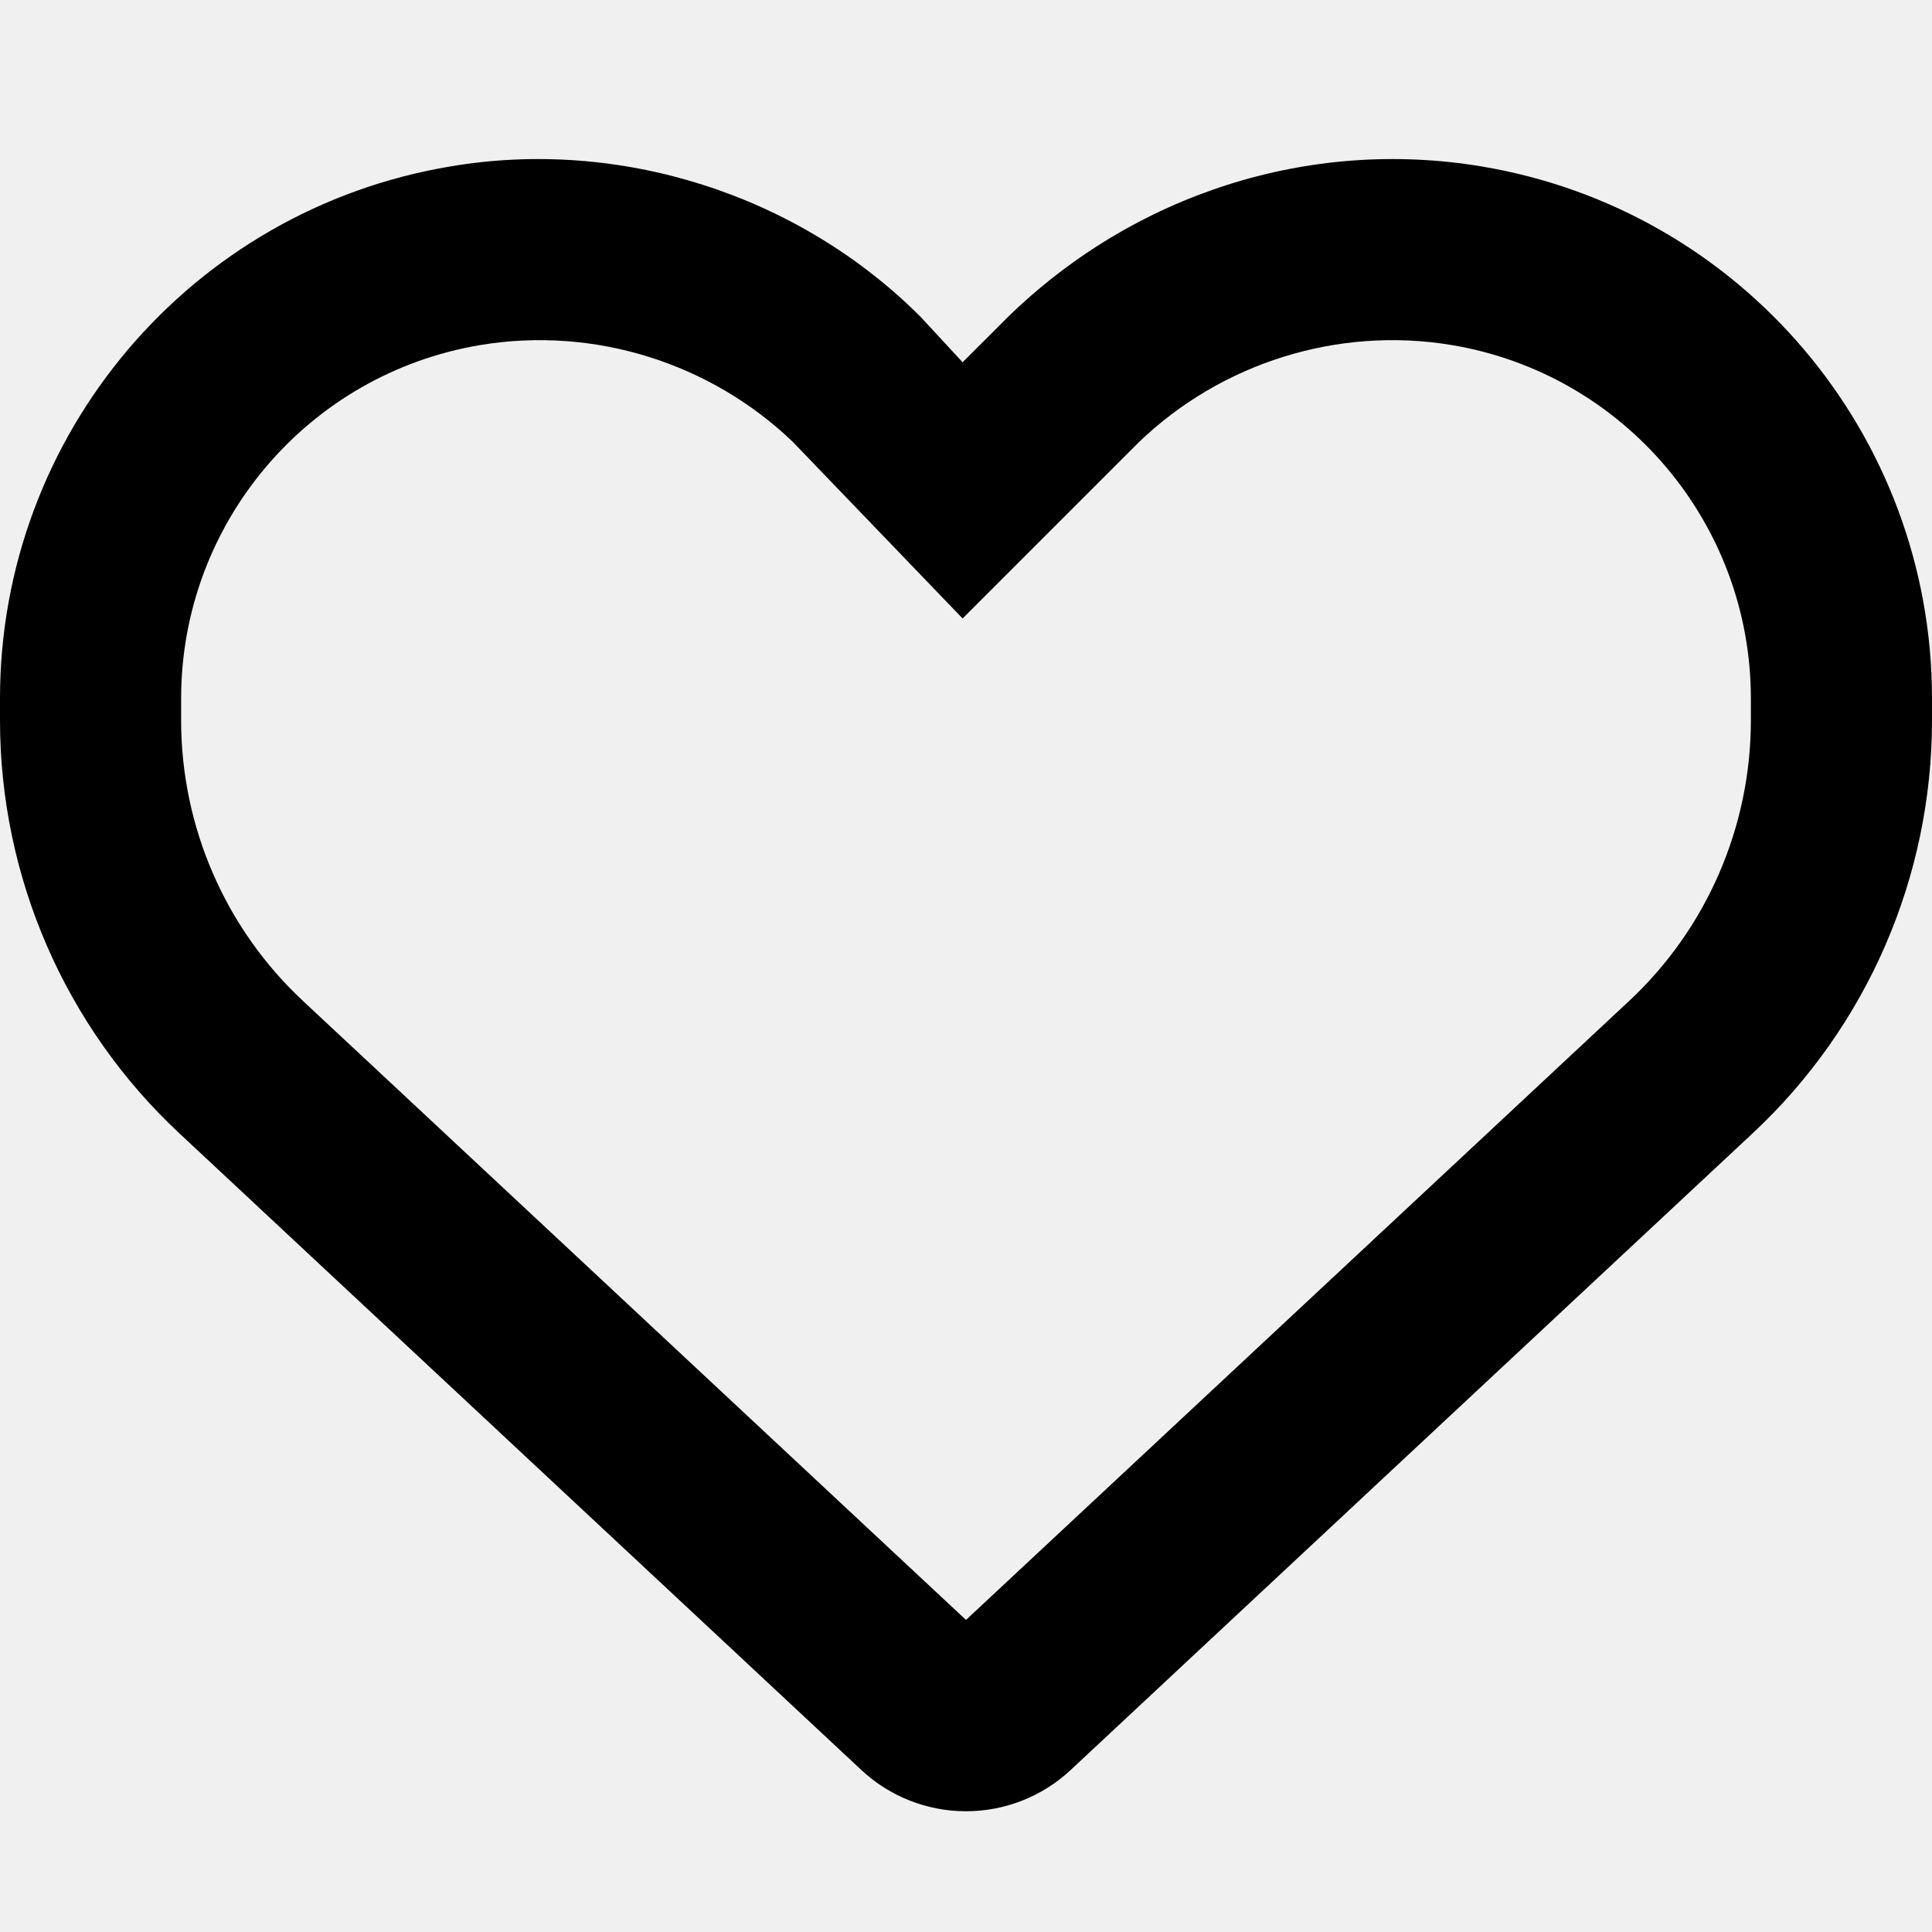
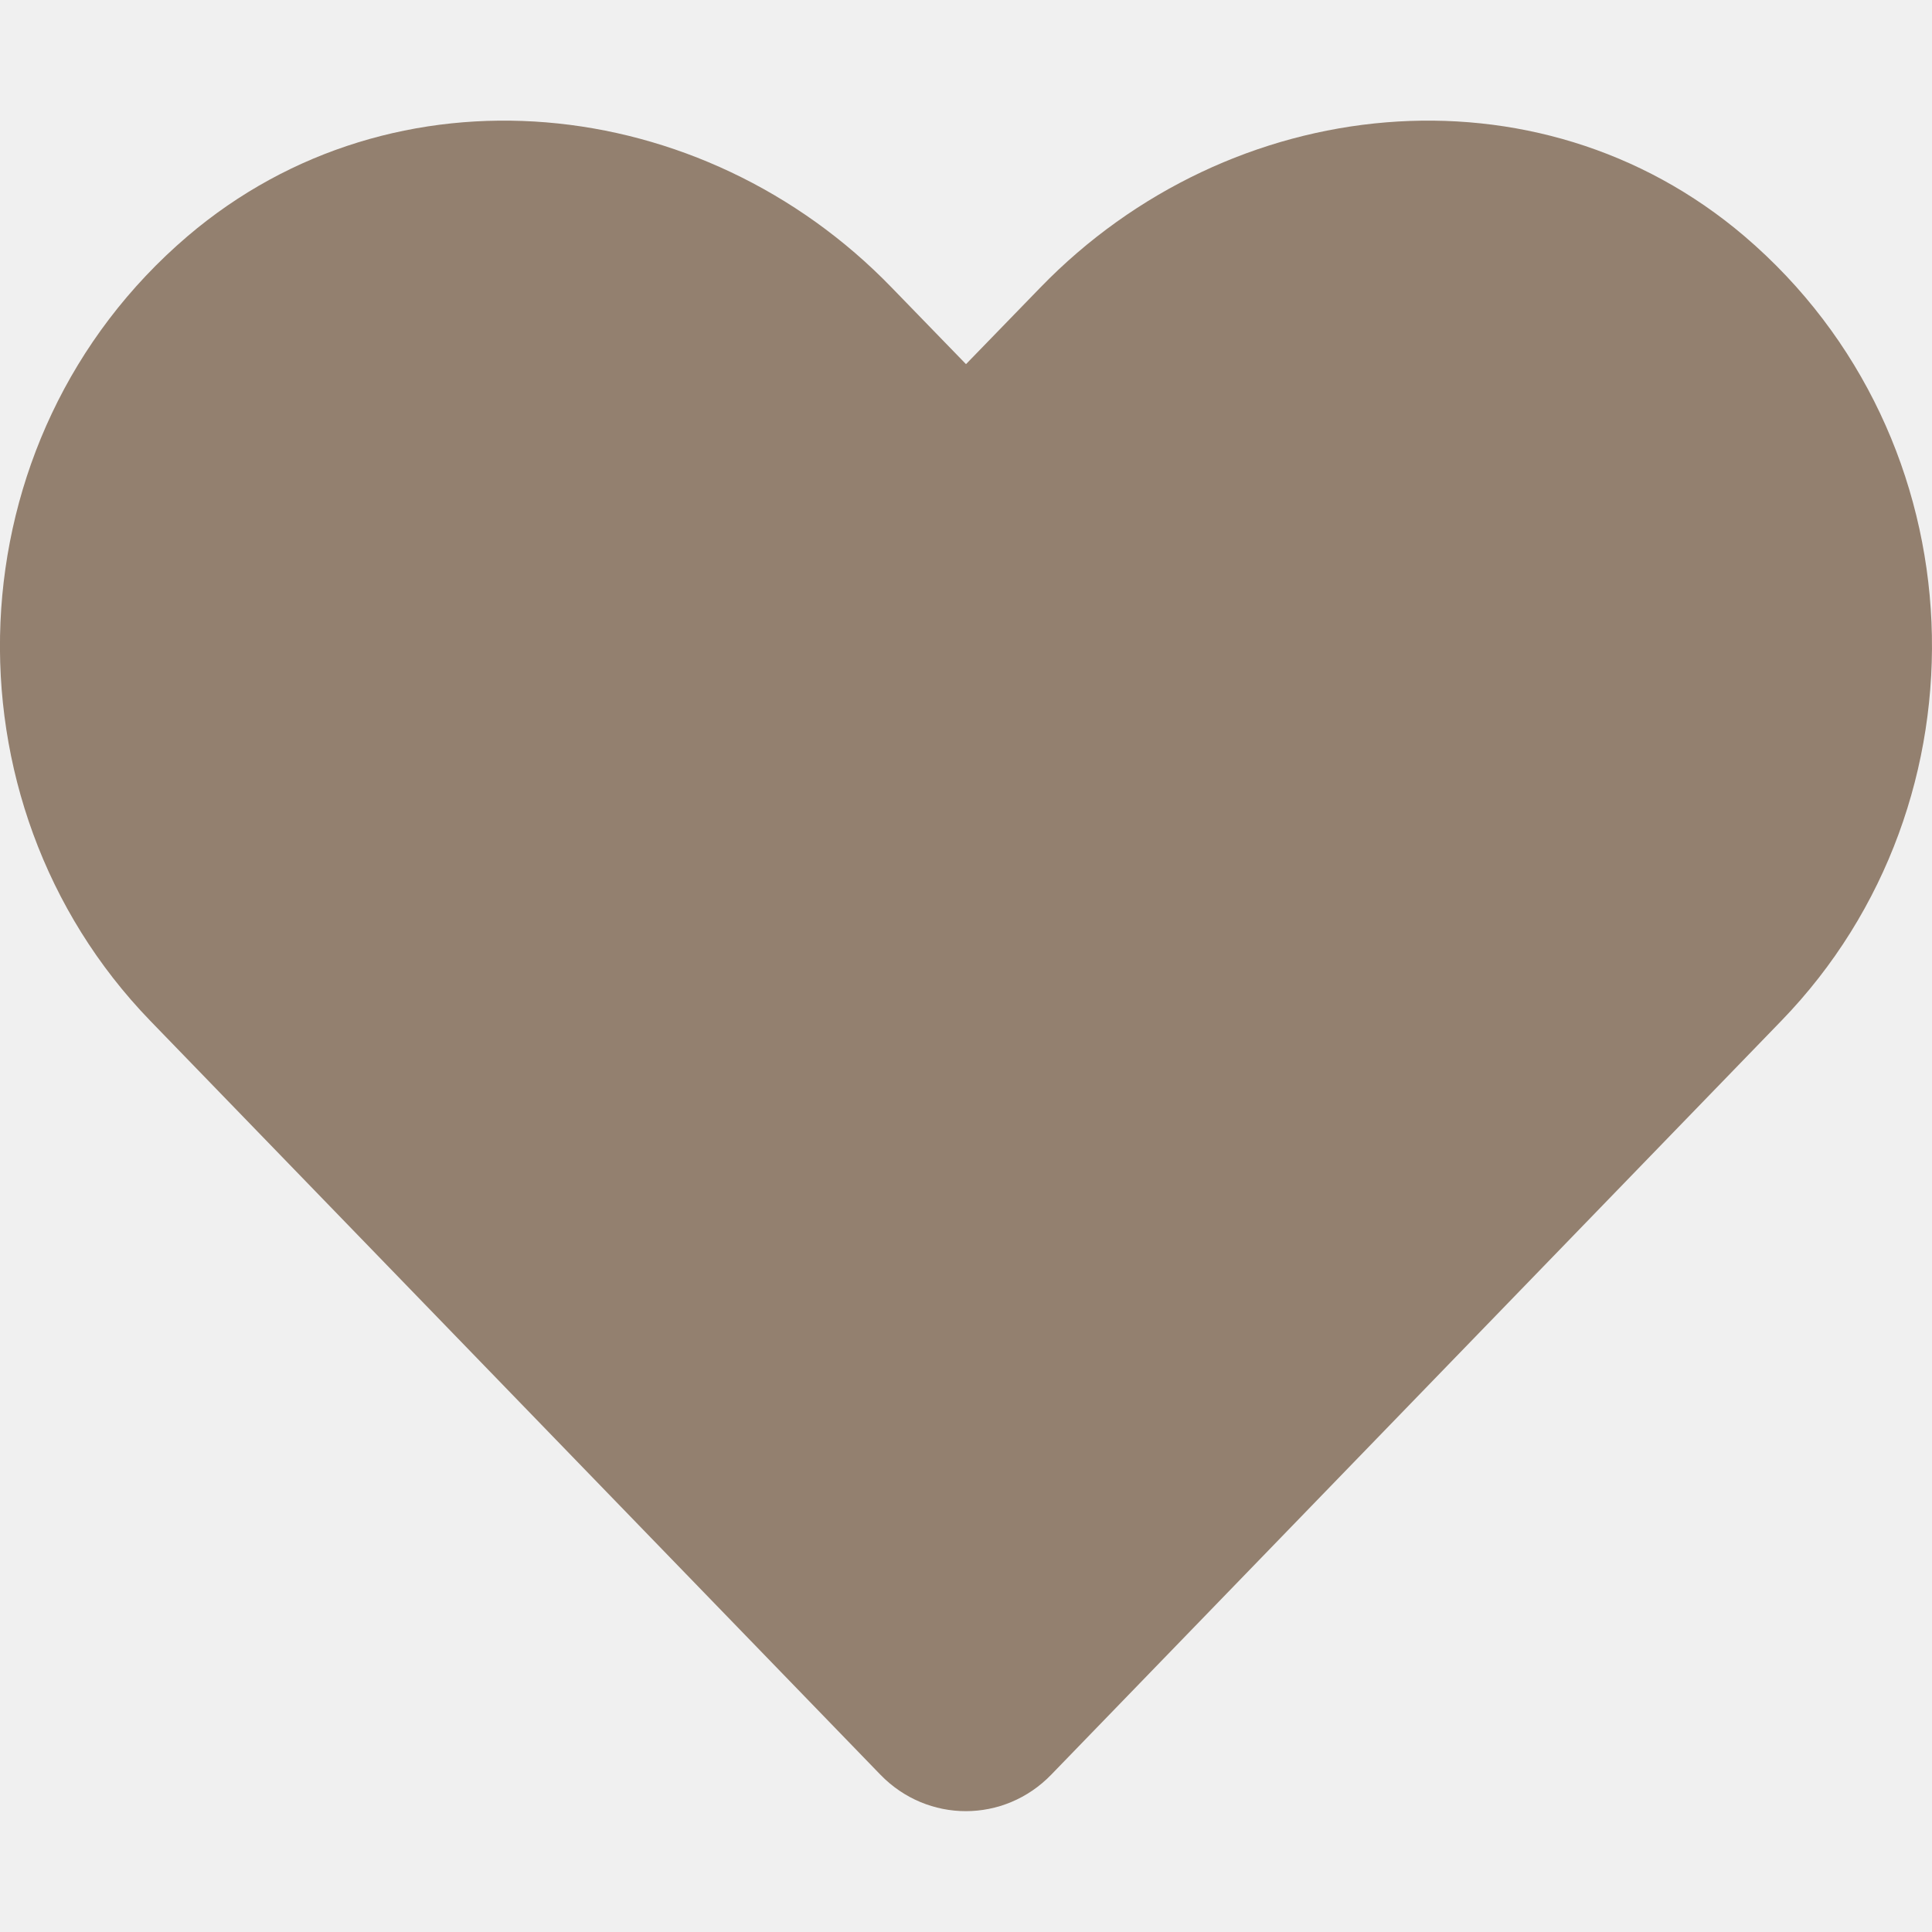
- <svg xmlns="http://www.w3.org/2000/svg" viewBox="0 0 512 512">
-   <path d="M244 84L255.1 96L267.1 84.02C300.6 51.37 347 36.51 392.6 44.1C461.5 55.58 512 115.2 512 185.1V190.9C512 232.4 494.8 272.1 464.4 300.4L283.7 469.1C276.2 476.1 266.3 480 256 480C245.7 480 235.8 476.1 228.3 469.1L47.59 300.4C17.23 272.1 0 232.4 0 190.9V185.1C0 115.2 50.52 55.58 119.4 44.1C164.1 36.51 211.4 51.37 244 84C243.1 84 244 84.01 244 84L244 84zM255.1 163.9L210.1 117.1C188.4 96.28 157.6 86.4 127.3 91.44C81.55 99.07 48 138.7 48 185.1V190.9C48 219.1 59.71 246.1 80.34 265.3L256 429.3L431.7 265.3C452.3 246.1 464 219.1 464 190.9V185.1C464 138.7 430.4 99.07 384.7 91.44C354.4 86.4 323.6 96.28 301.9 117.1L255.1 163.9z" fill="currentColor" />
+ <svg xmlns="http://www.w3.org/2000/svg" width="60" height="60" viewBox="0 0 60 60" fill="none">
+   <g clip-path="url(#clip0_113_592)">
+     <path d="M54.176 7.336C47.754 1.863 38.203 2.848 32.309 8.93L30 11.309L27.691 8.93C21.809 2.848 12.246 1.863 5.824 7.336C-1.535 13.617 -1.922 24.891 4.664 31.699L27.34 55.113C28.805 56.625 31.184 56.625 32.648 55.113L55.324 31.699C61.922 24.891 61.535 13.617 54.176 7.336Z" fill="#93806F" />
+   </g>
+   <defs>
+     <clipPath id="clip0_113_592">
+       <rect width="60" height="60" fill="white" />
+     </clipPath>
+   </defs>
</svg>
